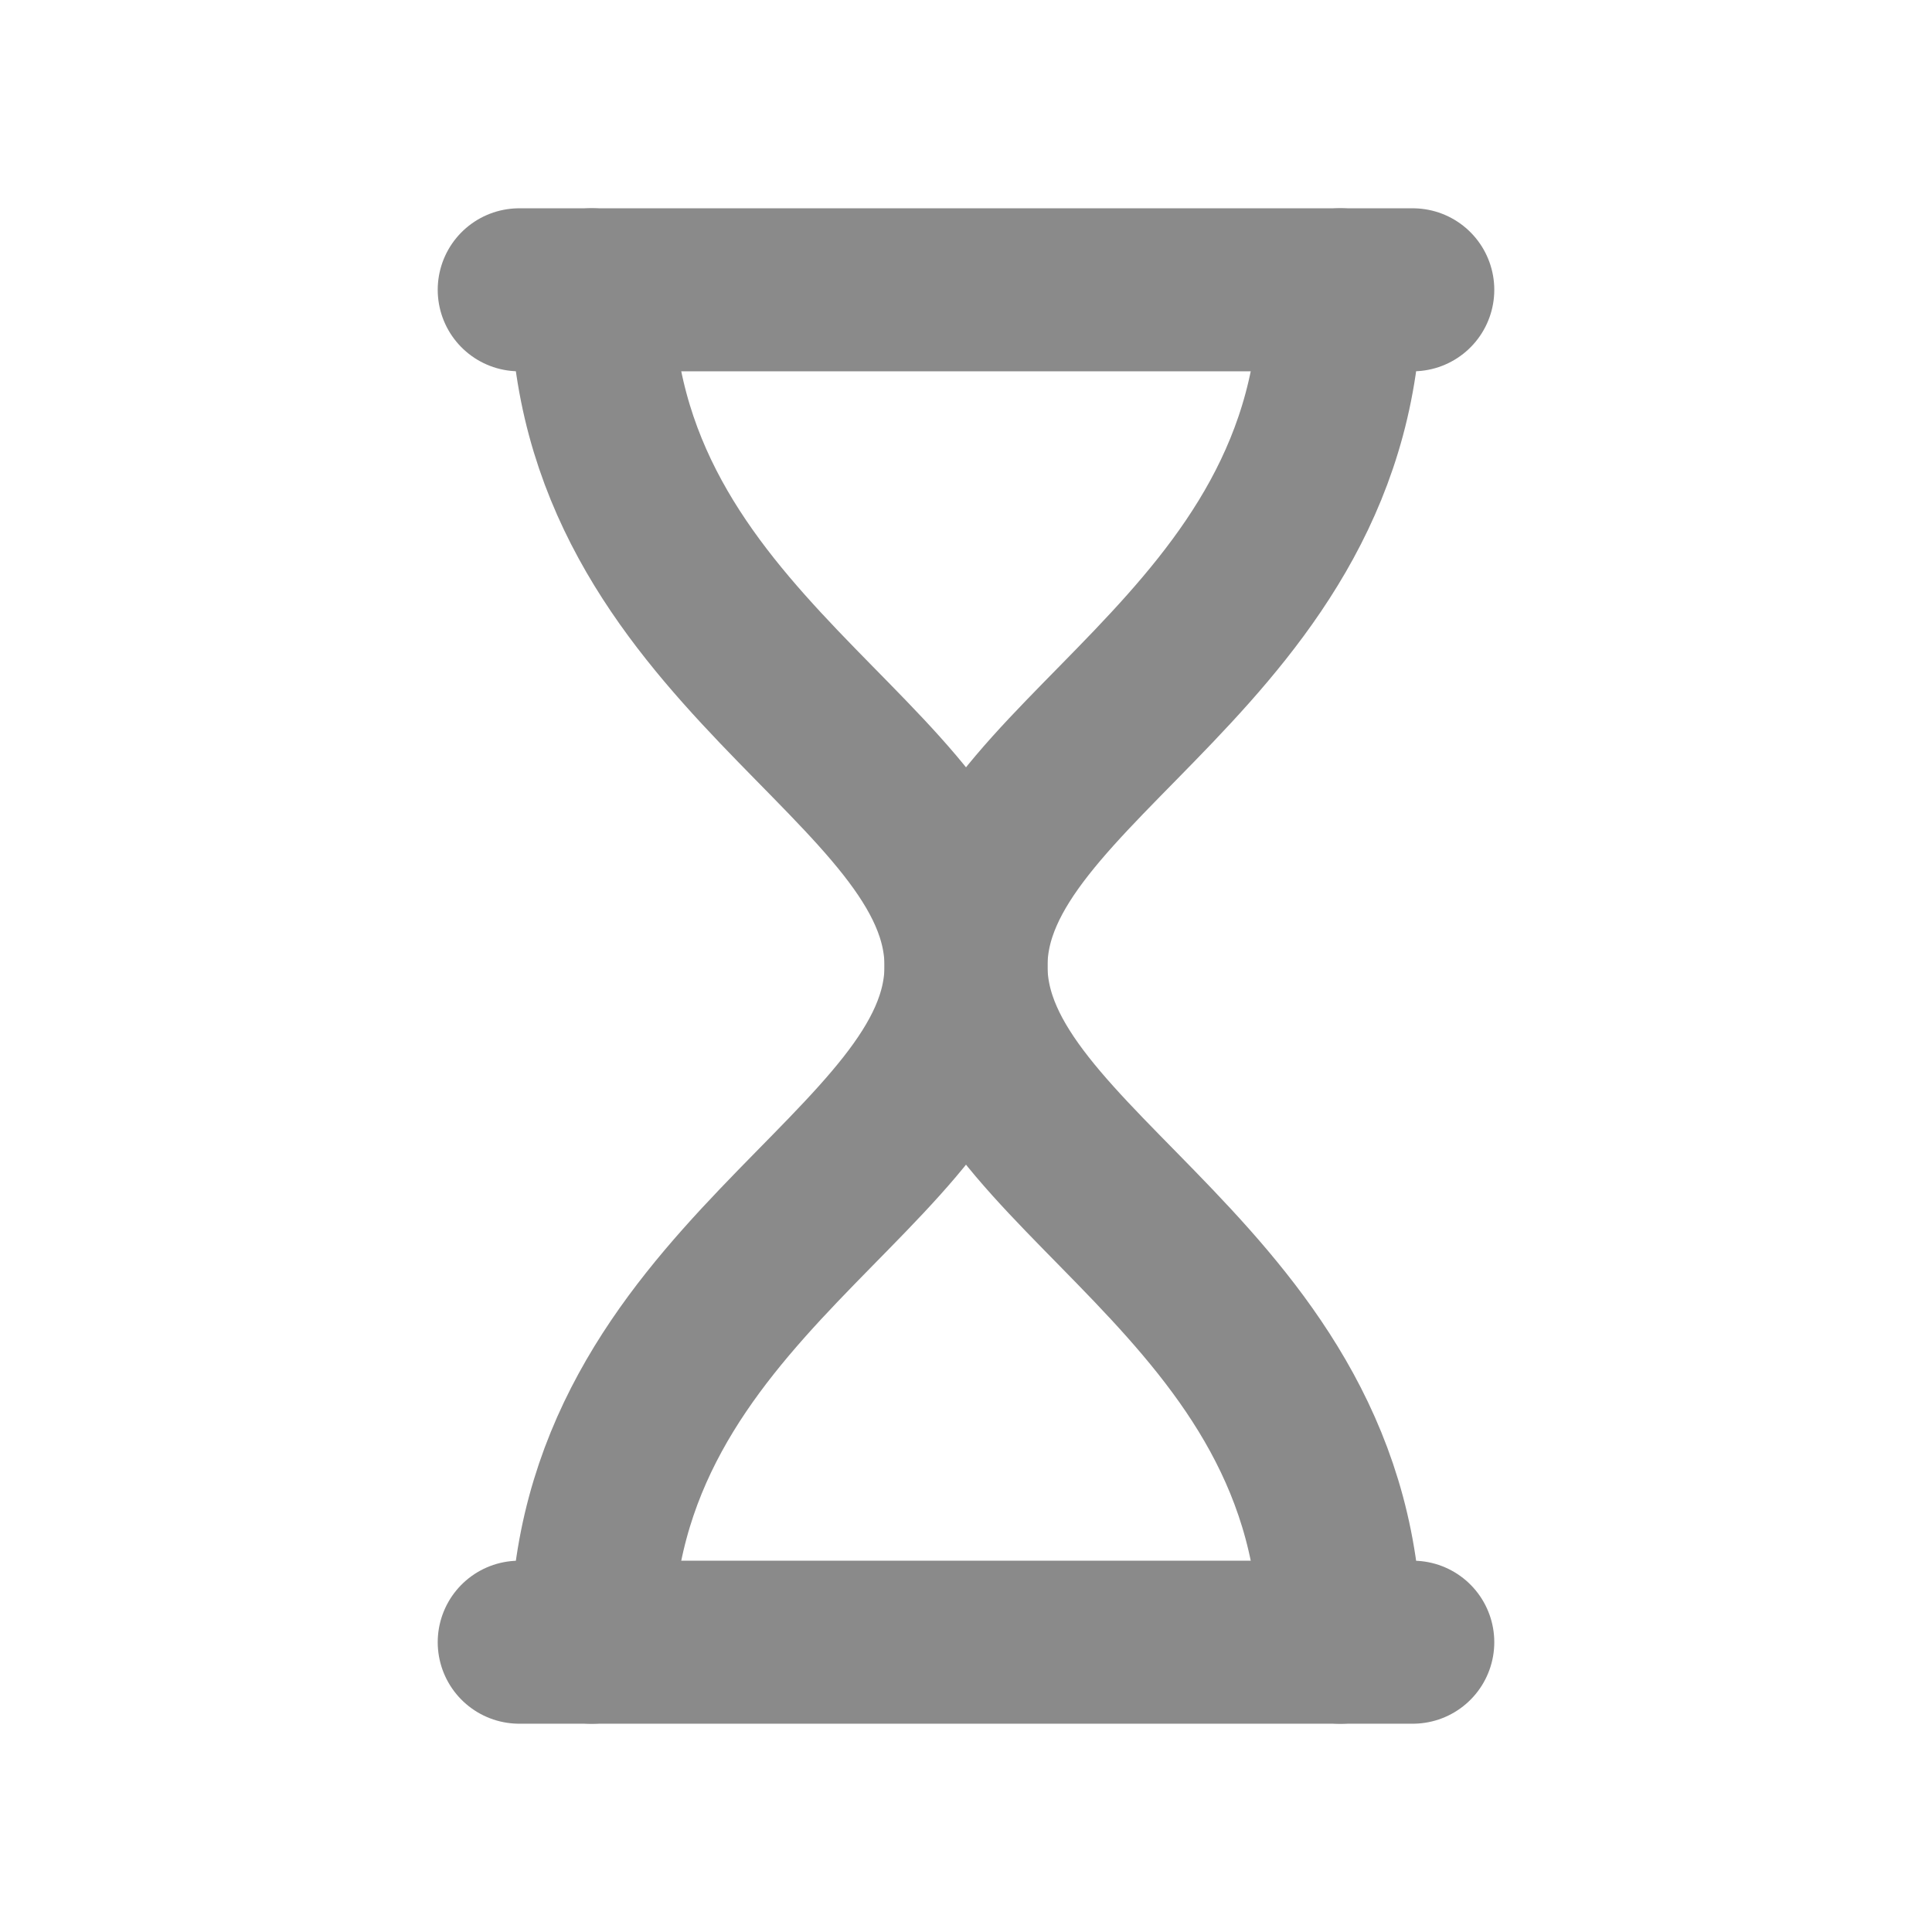
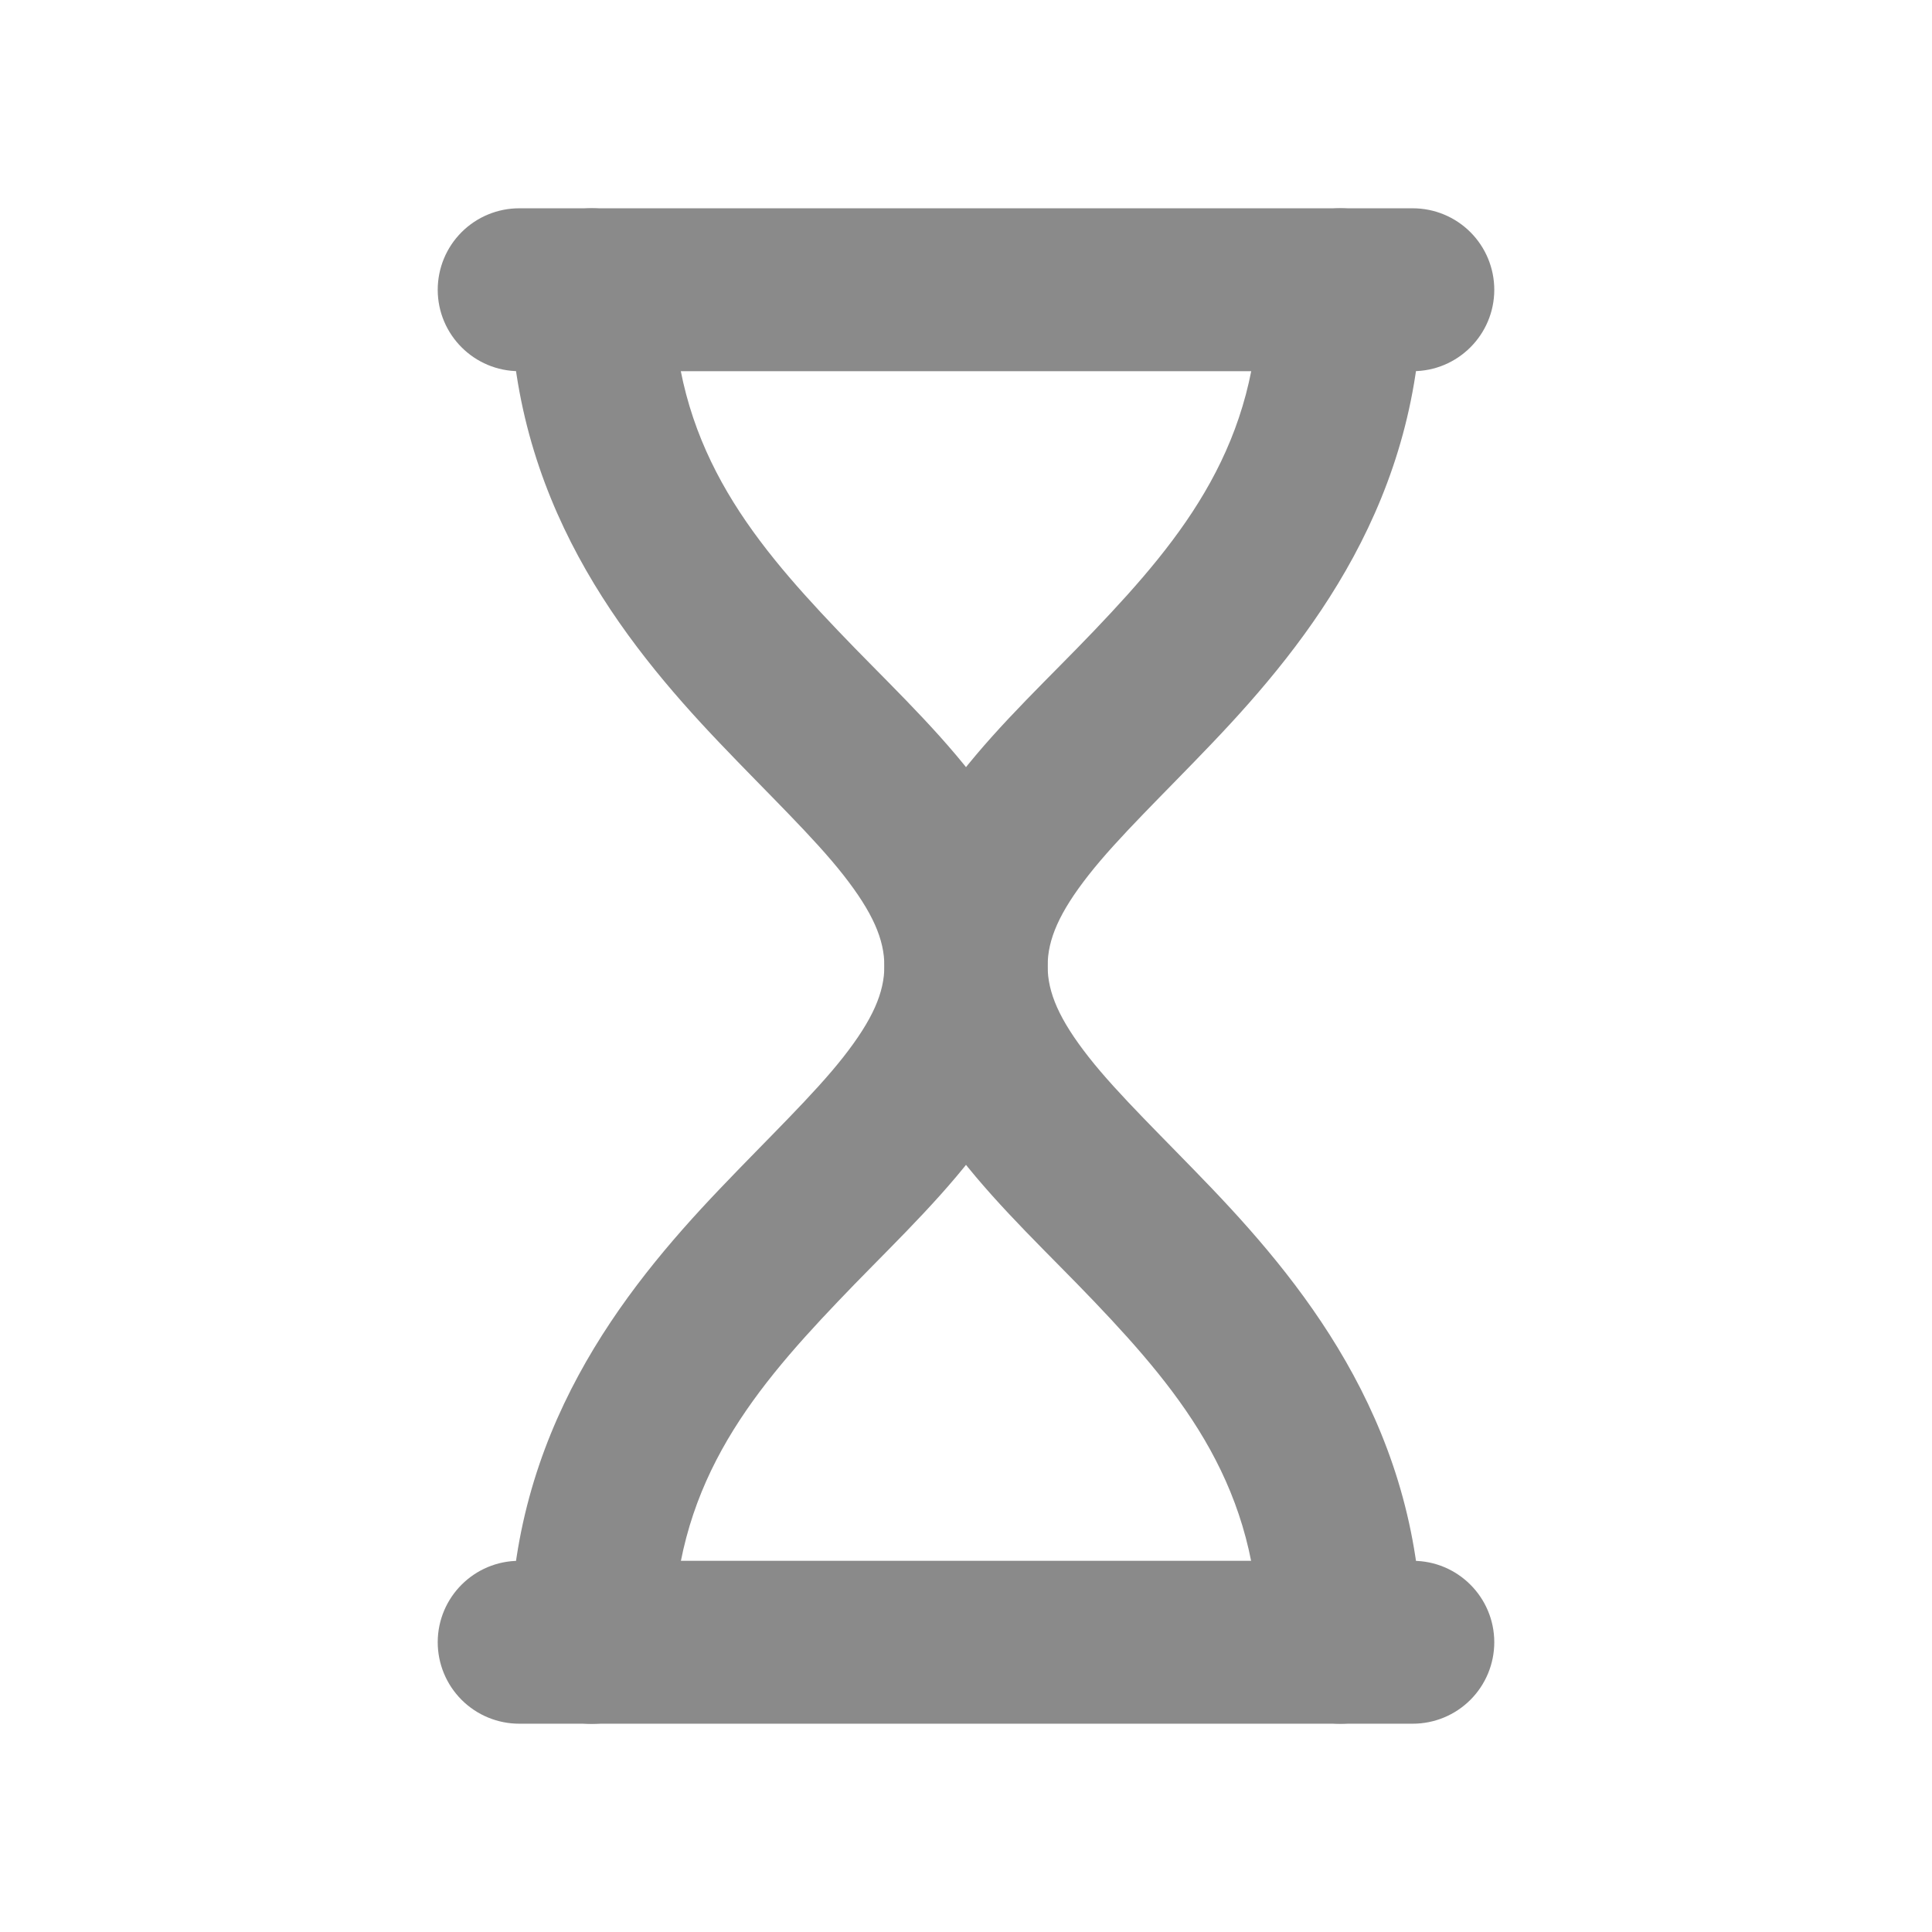
- <svg xmlns="http://www.w3.org/2000/svg" width="16" height="16" viewBox="0 0 16 16">
-   <g fill="none" stroke="#8a8a8a" stroke-width="1.35" stroke-linecap="round" stroke-linejoin="round">
-     <path d="M4.3 2.4h7.4" />
-     <path d="M4.3 13.6h7.4" />
-     <path d="M4.9 2.4c0 3 3.1 3.9 3.1 5.6s-3.1 2.6-3.1 5.6" />
-     <path d="M11.1 2.4c0 3-3.1 3.9-3.1 5.6s3.1 2.6 3.1 5.6" />
+ <svg xmlns="http://www.w3.org/2000/svg" width="16" height="16" viewBox="0 0 16 16" version="1.1" id="svg4">
+   <defs id="defs4" />
+   <g id="g4">
+     <path style="baseline-shift:baseline;display:inline;overflow:visible;vector-effect:none;fill:#8a8a8a;stroke:none;stroke-linecap:butt;stroke-linejoin:miter;enable-background:accumulate;stop-color:#000000;stop-opacity:1;opacity:1" d="M 4.301,1.725 A 0.675,0.675 0 0 0 3.625,2.4 0.675,0.675 0 0 0 4.301,3.074 H 11.699 A 0.675,0.675 0 0 0 12.375,2.4 0.675,0.675 0 0 0 11.699,1.725 Z" id="path1" />
+     <path style="baseline-shift:baseline;display:inline;overflow:visible;vector-effect:none;fill:#8a8a8a;stroke:none;stroke-linecap:butt;stroke-linejoin:miter;enable-background:accumulate;stop-color:#000000;stop-opacity:1;opacity:1" d="M 4.301,12.926 A 0.675,0.675 0 0 0 3.625,13.6 0.675,0.675 0 0 0 4.301,14.275 H 11.699 A 0.675,0.675 0 0 0 12.375,13.6 0.675,0.675 0 0 0 11.699,12.926 Z" id="path2" />
+     <path style="baseline-shift:baseline;display:inline;overflow:visible;vector-effect:none;fill:#8a8a8a;stroke:none;stroke-linecap:butt;stroke-linejoin:miter;enable-background:accumulate;stop-color:#000000;stop-opacity:1;opacity:1" d="M 4.9,1.725 A 0.675,0.675 0 0 0 4.225,2.4 c 0,1.732 0.93,2.909 1.736,3.754 C 6.364,6.577 6.74,6.935 6.984,7.246 7.228,7.557 7.324,7.78 7.324,8 c 0,0.22 -0.096,0.443 -0.34,0.754 C 6.74,9.065 6.364,9.423 5.961,9.846 5.155,10.691 4.225,11.867 4.225,13.6 a 0.675,0.675 0 0 0 0.676,0.676 0.675,0.675 0 0 0 0.674,-0.676 c 0,-1.268 0.619,-2.04 1.363,-2.82 C 7.309,10.389 7.71,10.018 8.047,9.588 8.384,9.158 8.676,8.63 8.676,8 8.676,7.37 8.384,6.842 8.047,6.412 7.71,5.982 7.309,5.611 6.938,5.221 6.194,4.441 5.574,3.668 5.574,2.4 A 0.675,0.675 0 0 0 4.9,1.725 Z" id="path3" />
+     <path style="baseline-shift:baseline;display:inline;overflow:visible;vector-effect:none;fill:#8a8a8a;stroke:none;stroke-linecap:butt;stroke-linejoin:miter;enable-background:accumulate;stop-color:#000000;stop-opacity:1;opacity:1" d="m 11.1,1.725 a 0.675,0.675 0 0 0 -0.674,0.676 c 0,1.268 -0.619,2.04 -1.363,2.82 C 8.691,5.611 8.29,5.982 7.953,6.412 7.616,6.842 7.324,7.37 7.324,8 c 0,0.63 0.292,1.158 0.629,1.588 0.337,0.43 0.737,0.801 1.109,1.191 0.744,0.78 1.363,1.553 1.363,2.82 a 0.675,0.675 0 0 0 0.674,0.676 0.675,0.675 0 0 0 0.676,-0.676 c 0,-1.732 -0.93,-2.909 -1.736,-3.754 C 9.636,9.423 9.26,9.065 9.016,8.754 8.772,8.443 8.676,8.22 8.676,8 c 0,-0.22 0.096,-0.443 0.34,-0.754 C 9.26,6.935 9.636,6.577 10.039,6.154 10.845,5.309 11.775,4.133 11.775,2.4 A 0.675,0.675 0 0 0 11.1,1.725 Z" id="path4" />
  </g>
</svg>
